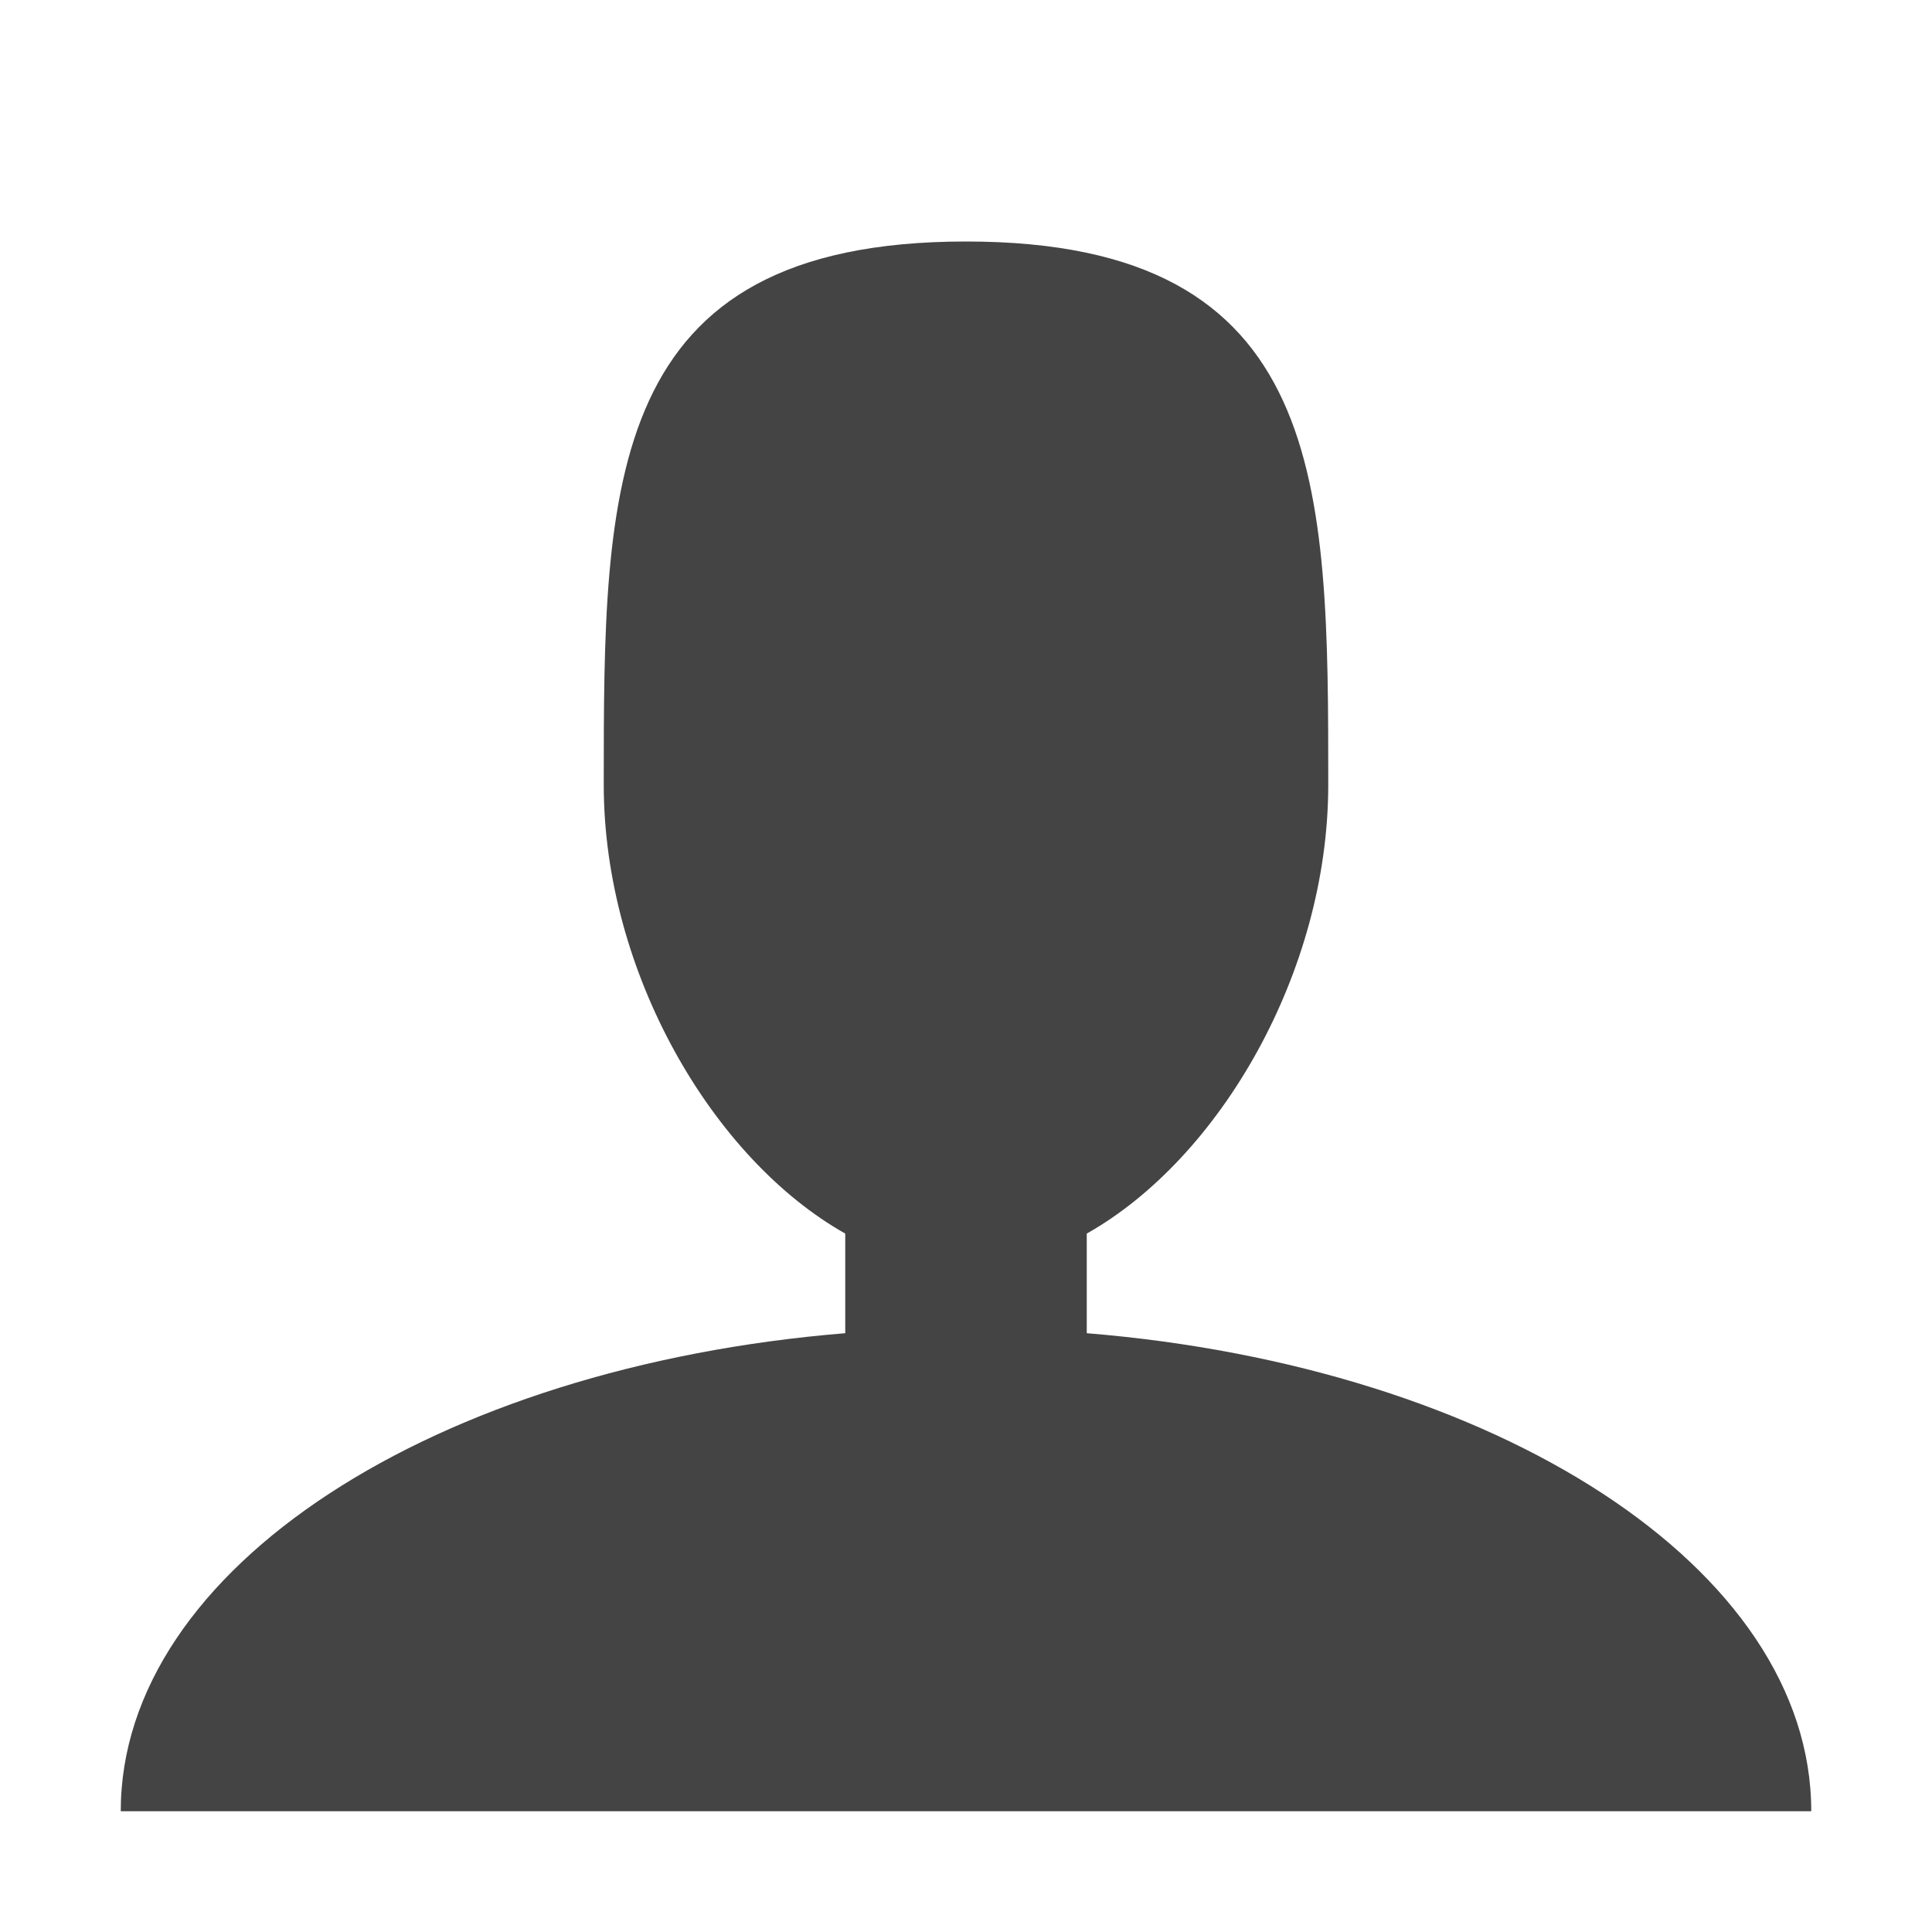
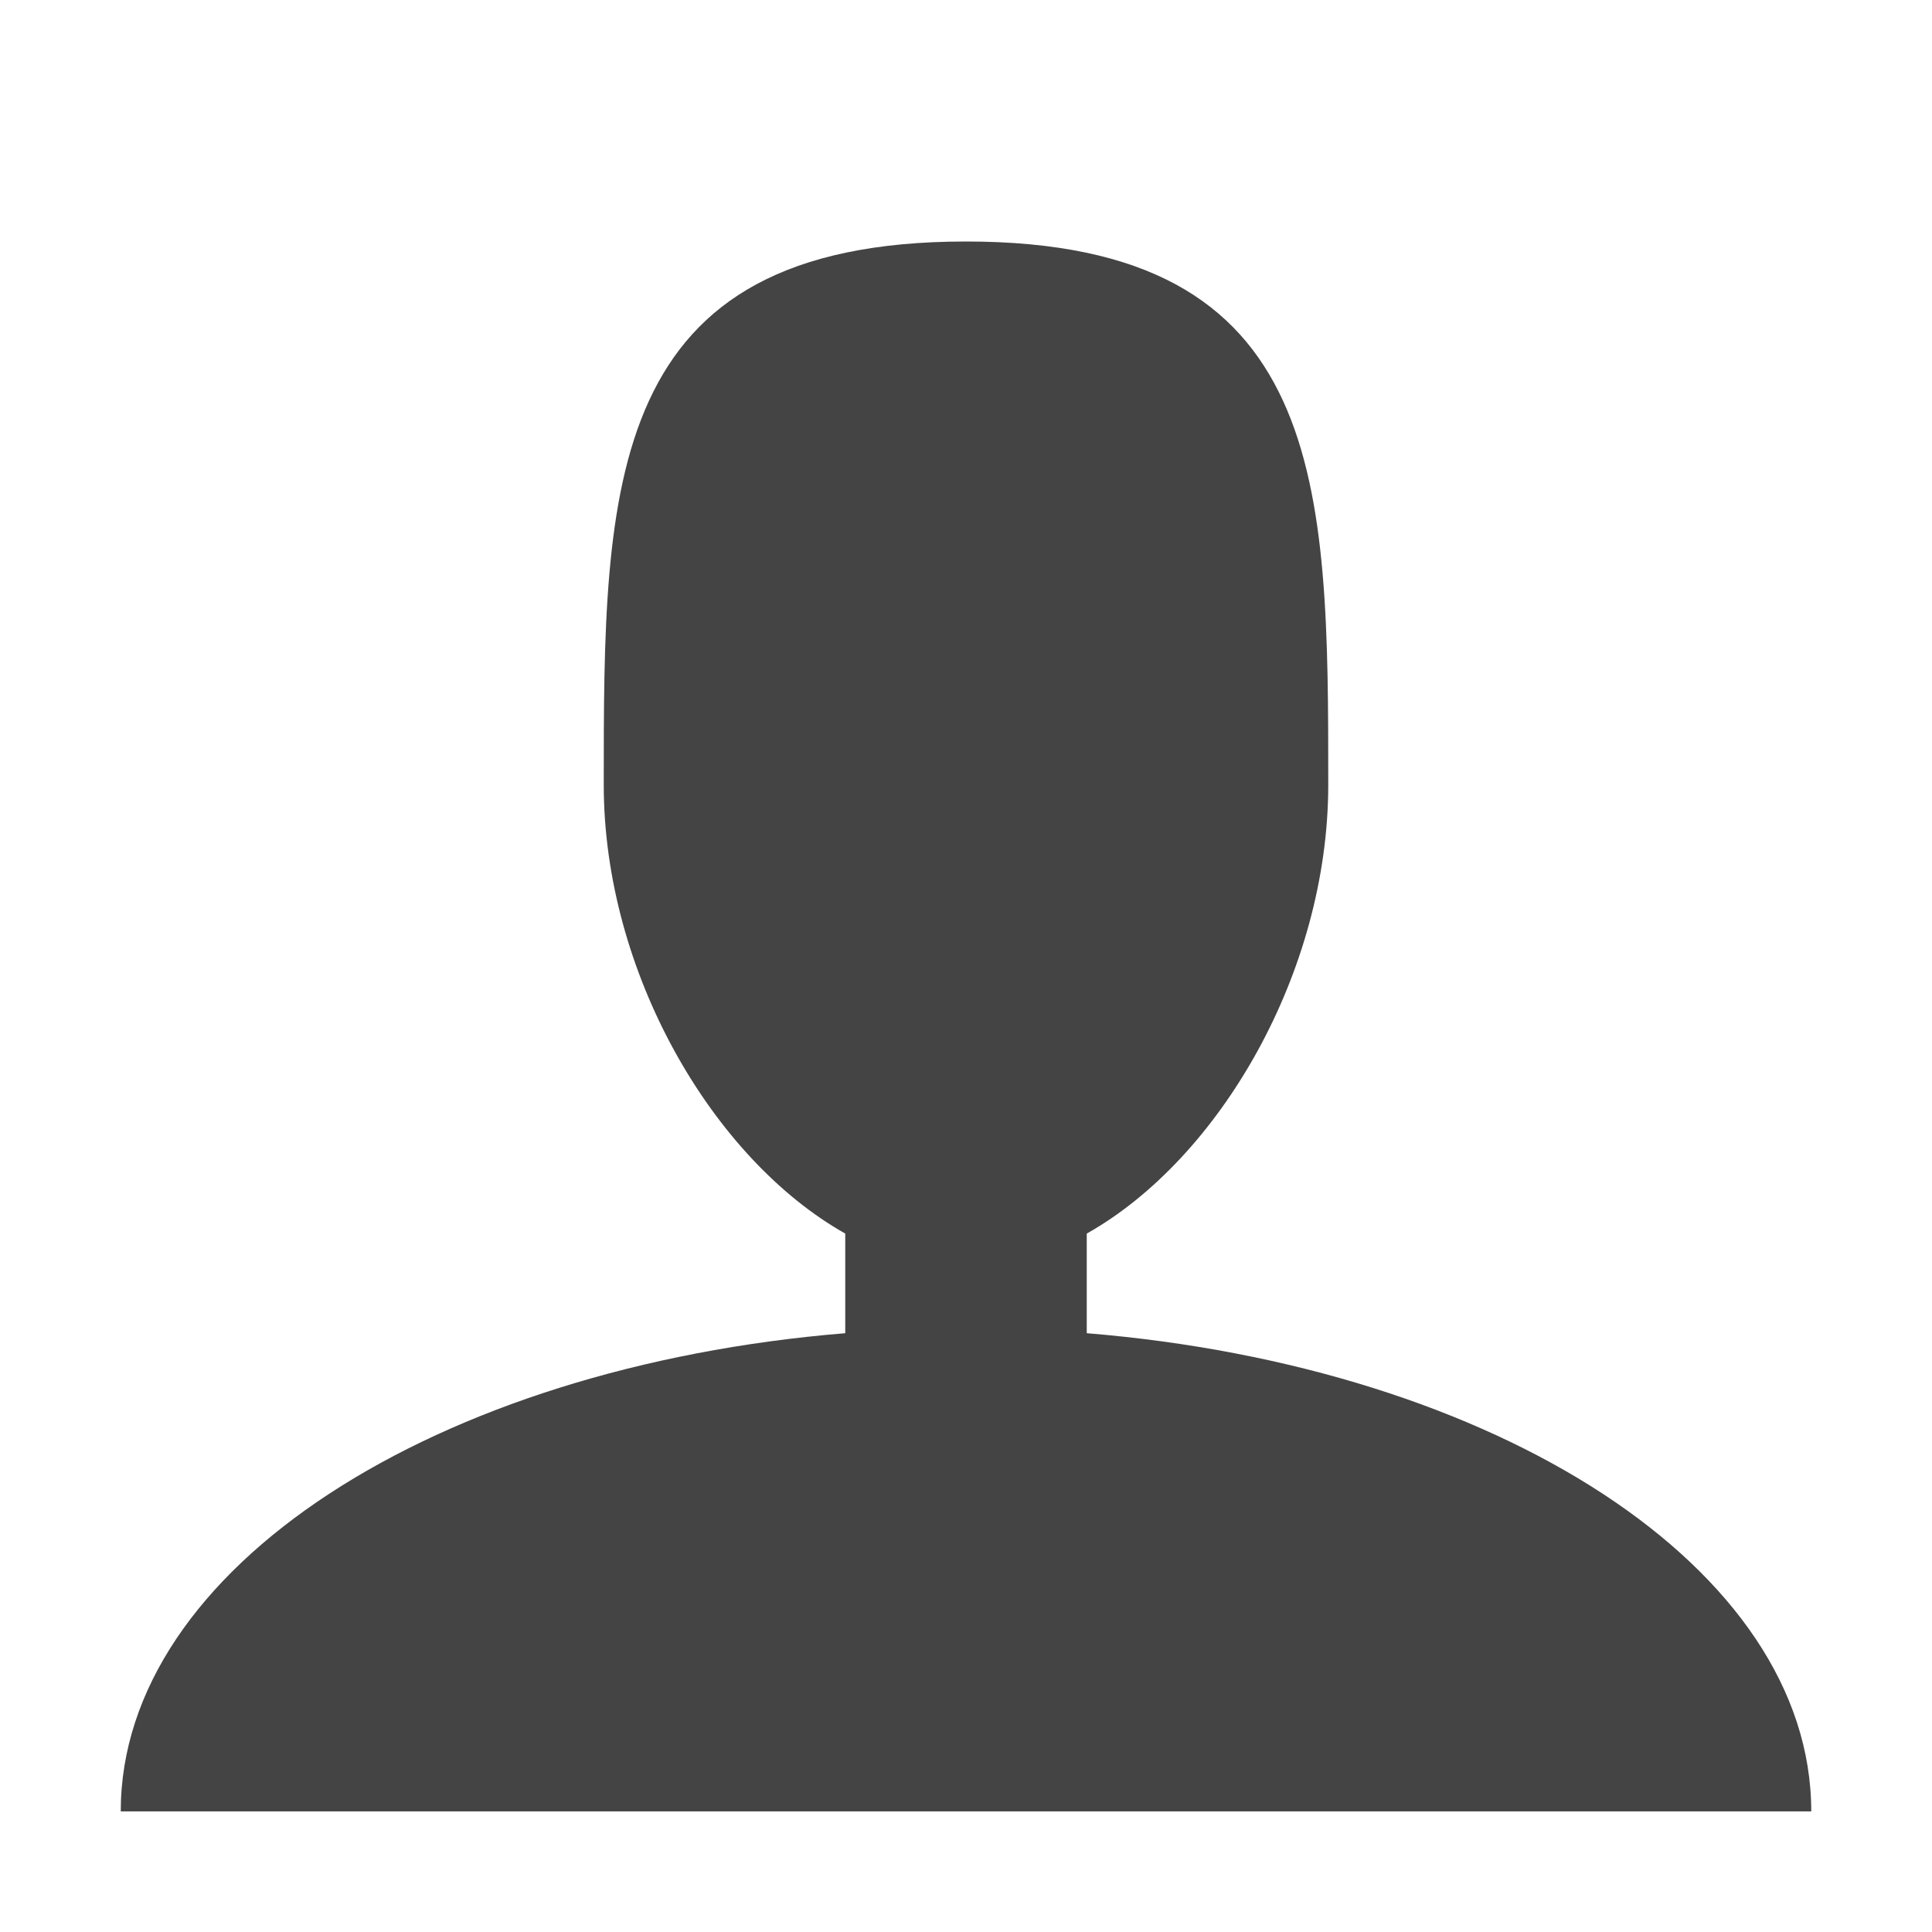
- <svg xmlns="http://www.w3.org/2000/svg" version="1.1" width="16" height="16" viewBox="0 0 16 16">
-   <path fill="#444444" d="M9 11.041v-0.825c1.102-0.621 2-2.168 2-3.716 0-2.485 0-4.5-3-4.5s-3 2.015-3 4.5c0 1.548 0.898 3.095 2 3.716v0.825c-3.392 0.277-6 1.944-6 3.959h14c0-2.015-2.608-3.682-6-3.959z" />
+ <svg xmlns="http://www.w3.org/2000/svg" width="16" height="16" viewBox="0 0 16 16">
+   <path fill="#444" d="M9 11.04v-.824c1.102-.62 2-2.168 2-3.716C11 4.015 11 2 8 2S5 4.015 5 6.5c0 1.548.898 3.095 2 3.716v.825c-3.392.278-6 1.945-6 3.96h14c0-2.015-2.608-3.682-6-3.96z" />
</svg>
